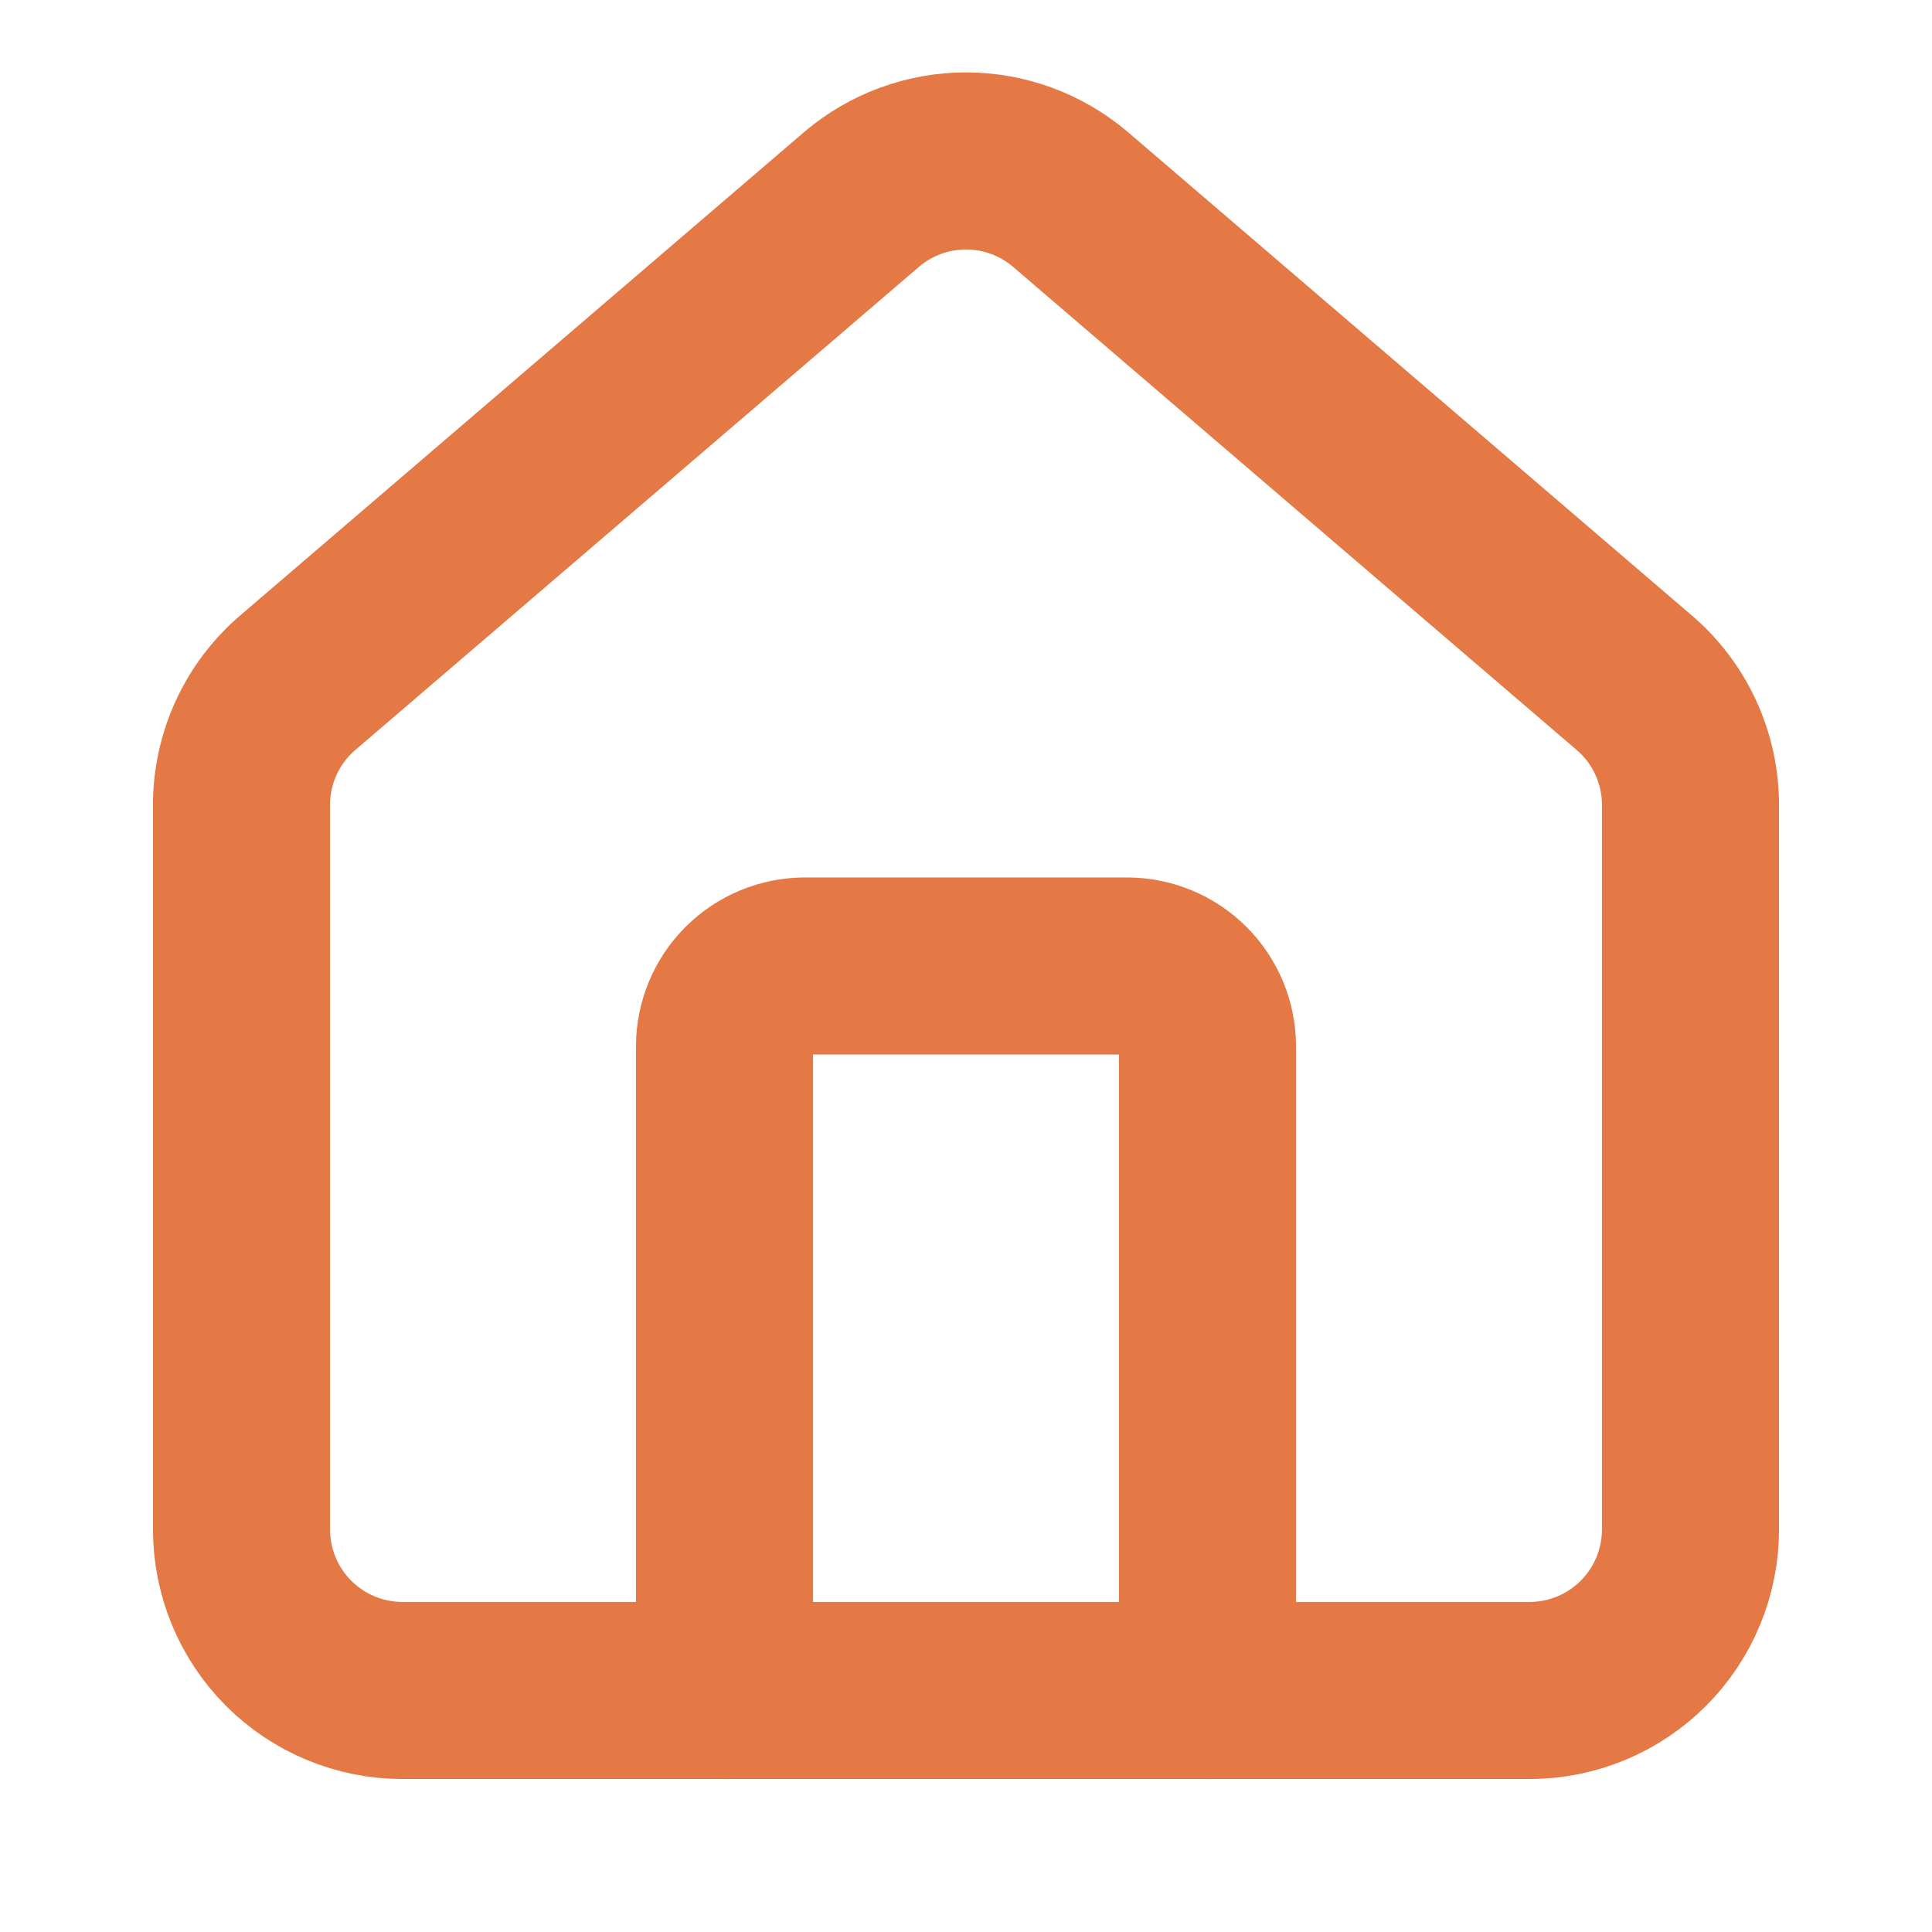
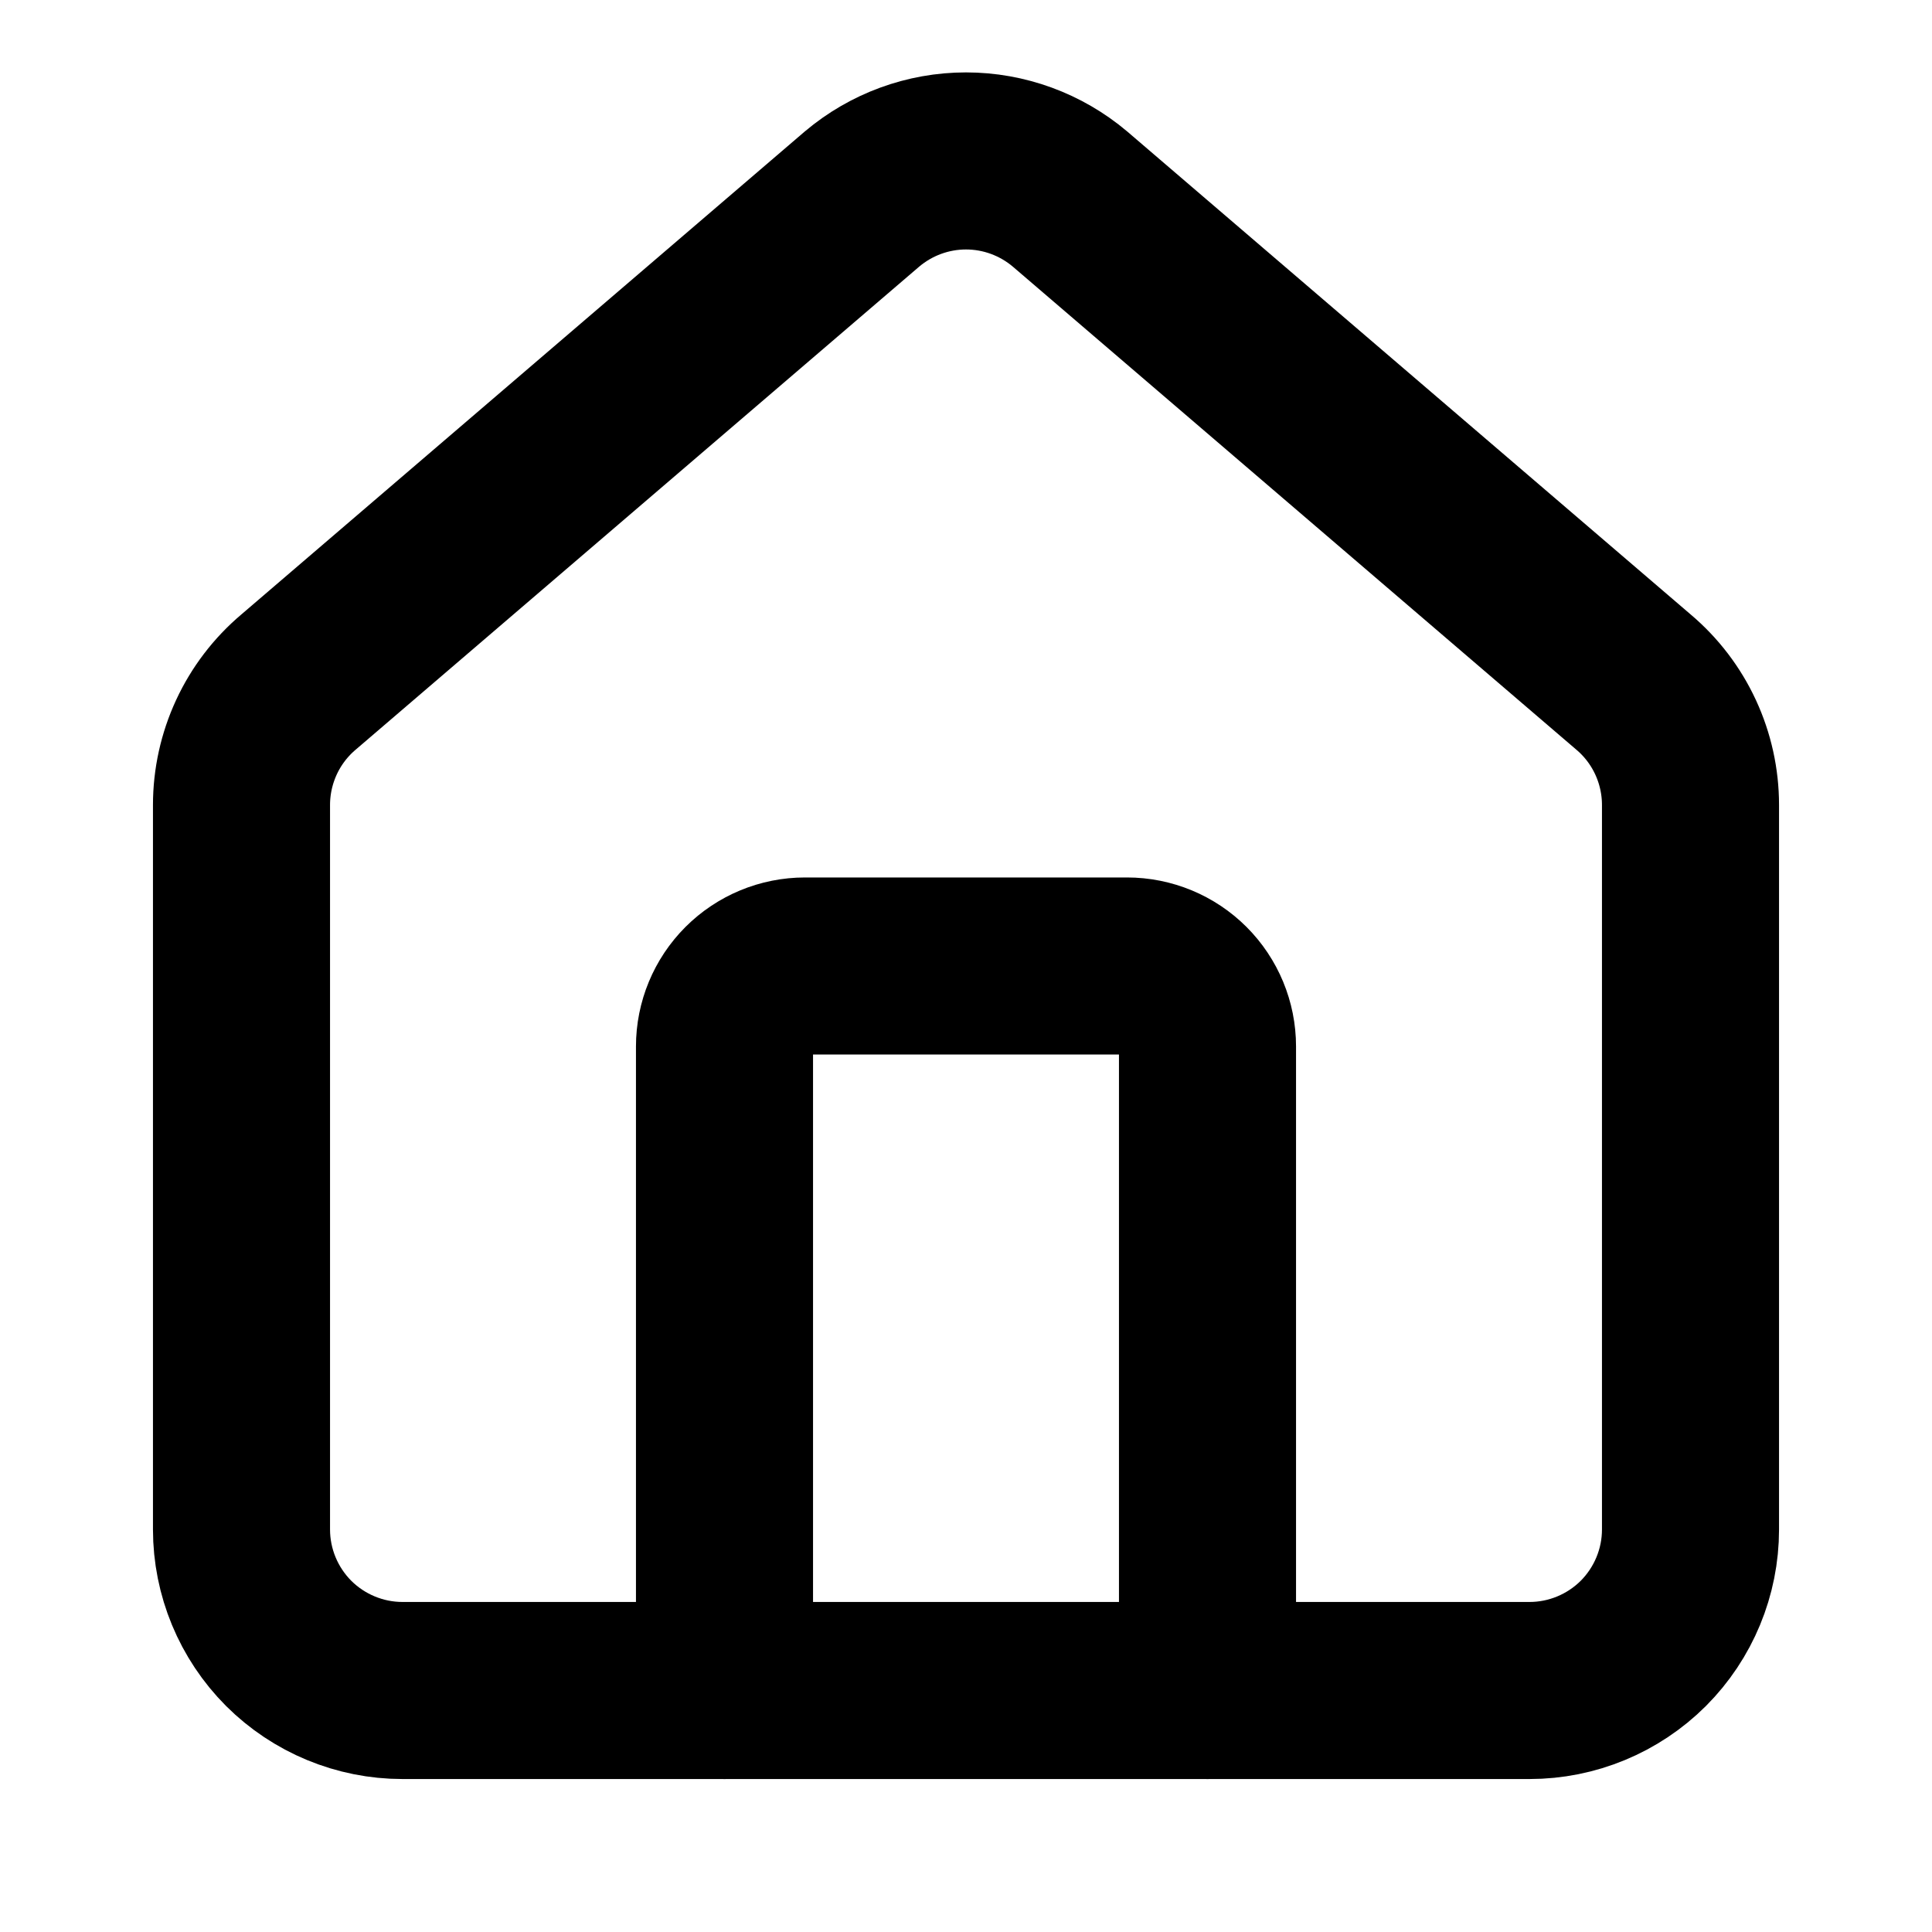
<svg xmlns="http://www.w3.org/2000/svg" width="20" height="20" viewBox="0 0 20 20" fill="none">
-   <path d="M12.5 17.5V10.833C12.5 10.612 12.412 10.4 12.256 10.244C12.1 10.088 11.888 10 11.667 10H8.333C8.112 10 7.9 10.088 7.744 10.244C7.588 10.4 7.5 10.612 7.5 10.833V17.5" stroke="#E47945" stroke-width="1.833" stroke-linecap="round" stroke-linejoin="round" />
-   <path d="M2.5 8.333C2.5 8.091 2.553 7.851 2.655 7.631C2.757 7.411 2.906 7.216 3.091 7.06L8.924 2.06C9.225 1.806 9.606 1.666 10 1.666C10.394 1.666 10.775 1.806 11.076 2.06L16.909 7.06C17.094 7.216 17.243 7.411 17.345 7.631C17.447 7.851 17.5 8.091 17.5 8.333V15.833C17.5 16.275 17.324 16.699 17.012 17.012C16.699 17.324 16.275 17.5 15.833 17.5H4.167C3.725 17.5 3.301 17.324 2.988 17.012C2.676 16.699 2.5 16.275 2.5 15.833V8.333Z" stroke="#E47945" stroke-width="1.833" stroke-linecap="round" stroke-linejoin="round" />
+   <path d="M12.5 17.5V10.833C12.5 10.612 12.412 10.4 12.256 10.244C12.1 10.088 11.888 10 11.667 10H8.333C8.112 10 7.9 10.088 7.744 10.244C7.588 10.4 7.5 10.612 7.5 10.833V17.5" stroke="currentColor" stroke-width="1.833" stroke-linecap="round" stroke-linejoin="round" />
+   <path d="M2.5 8.333C2.5 8.091 2.553 7.851 2.655 7.631C2.757 7.411 2.906 7.216 3.091 7.06L8.924 2.06C9.225 1.806 9.606 1.666 10 1.666C10.394 1.666 10.775 1.806 11.076 2.06L16.909 7.06C17.094 7.216 17.243 7.411 17.345 7.631C17.447 7.851 17.5 8.091 17.5 8.333V15.833C17.5 16.275 17.324 16.699 17.012 17.012C16.699 17.324 16.275 17.5 15.833 17.5H4.167C3.725 17.5 3.301 17.324 2.988 17.012C2.676 16.699 2.5 16.275 2.5 15.833V8.333Z" stroke="currentColor" stroke-width="1.833" stroke-linecap="round" stroke-linejoin="round" />
</svg>
